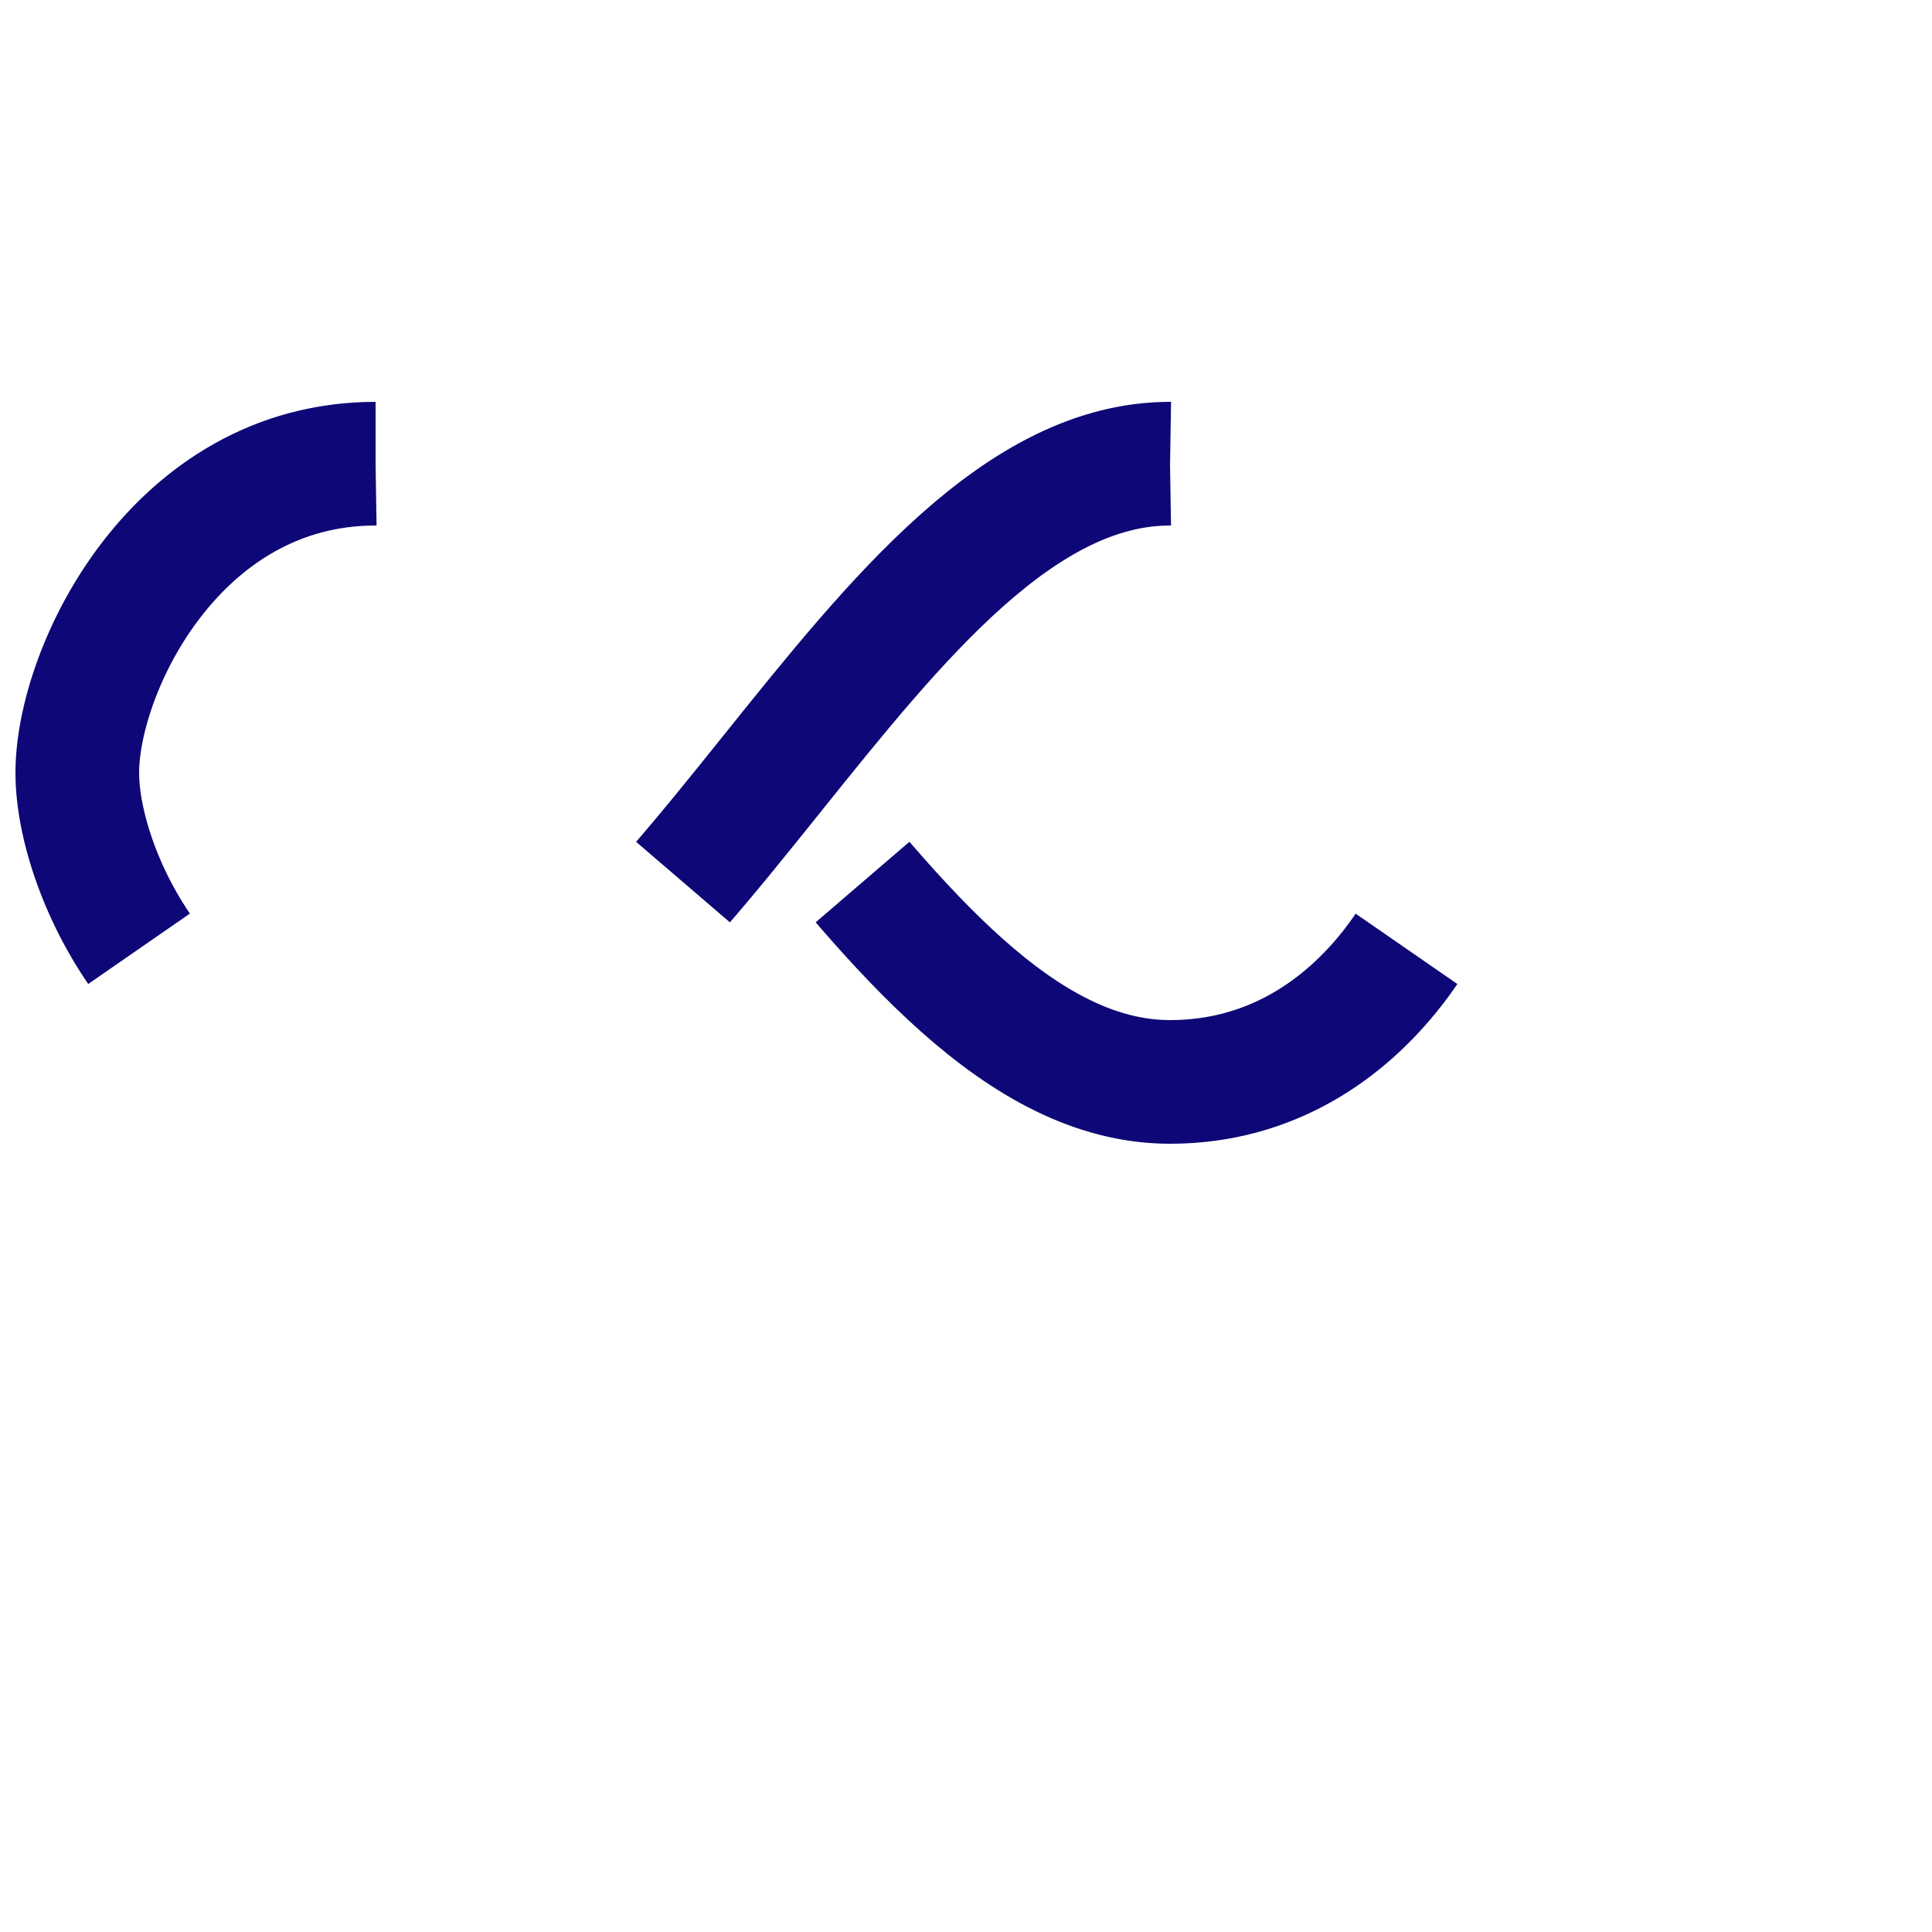
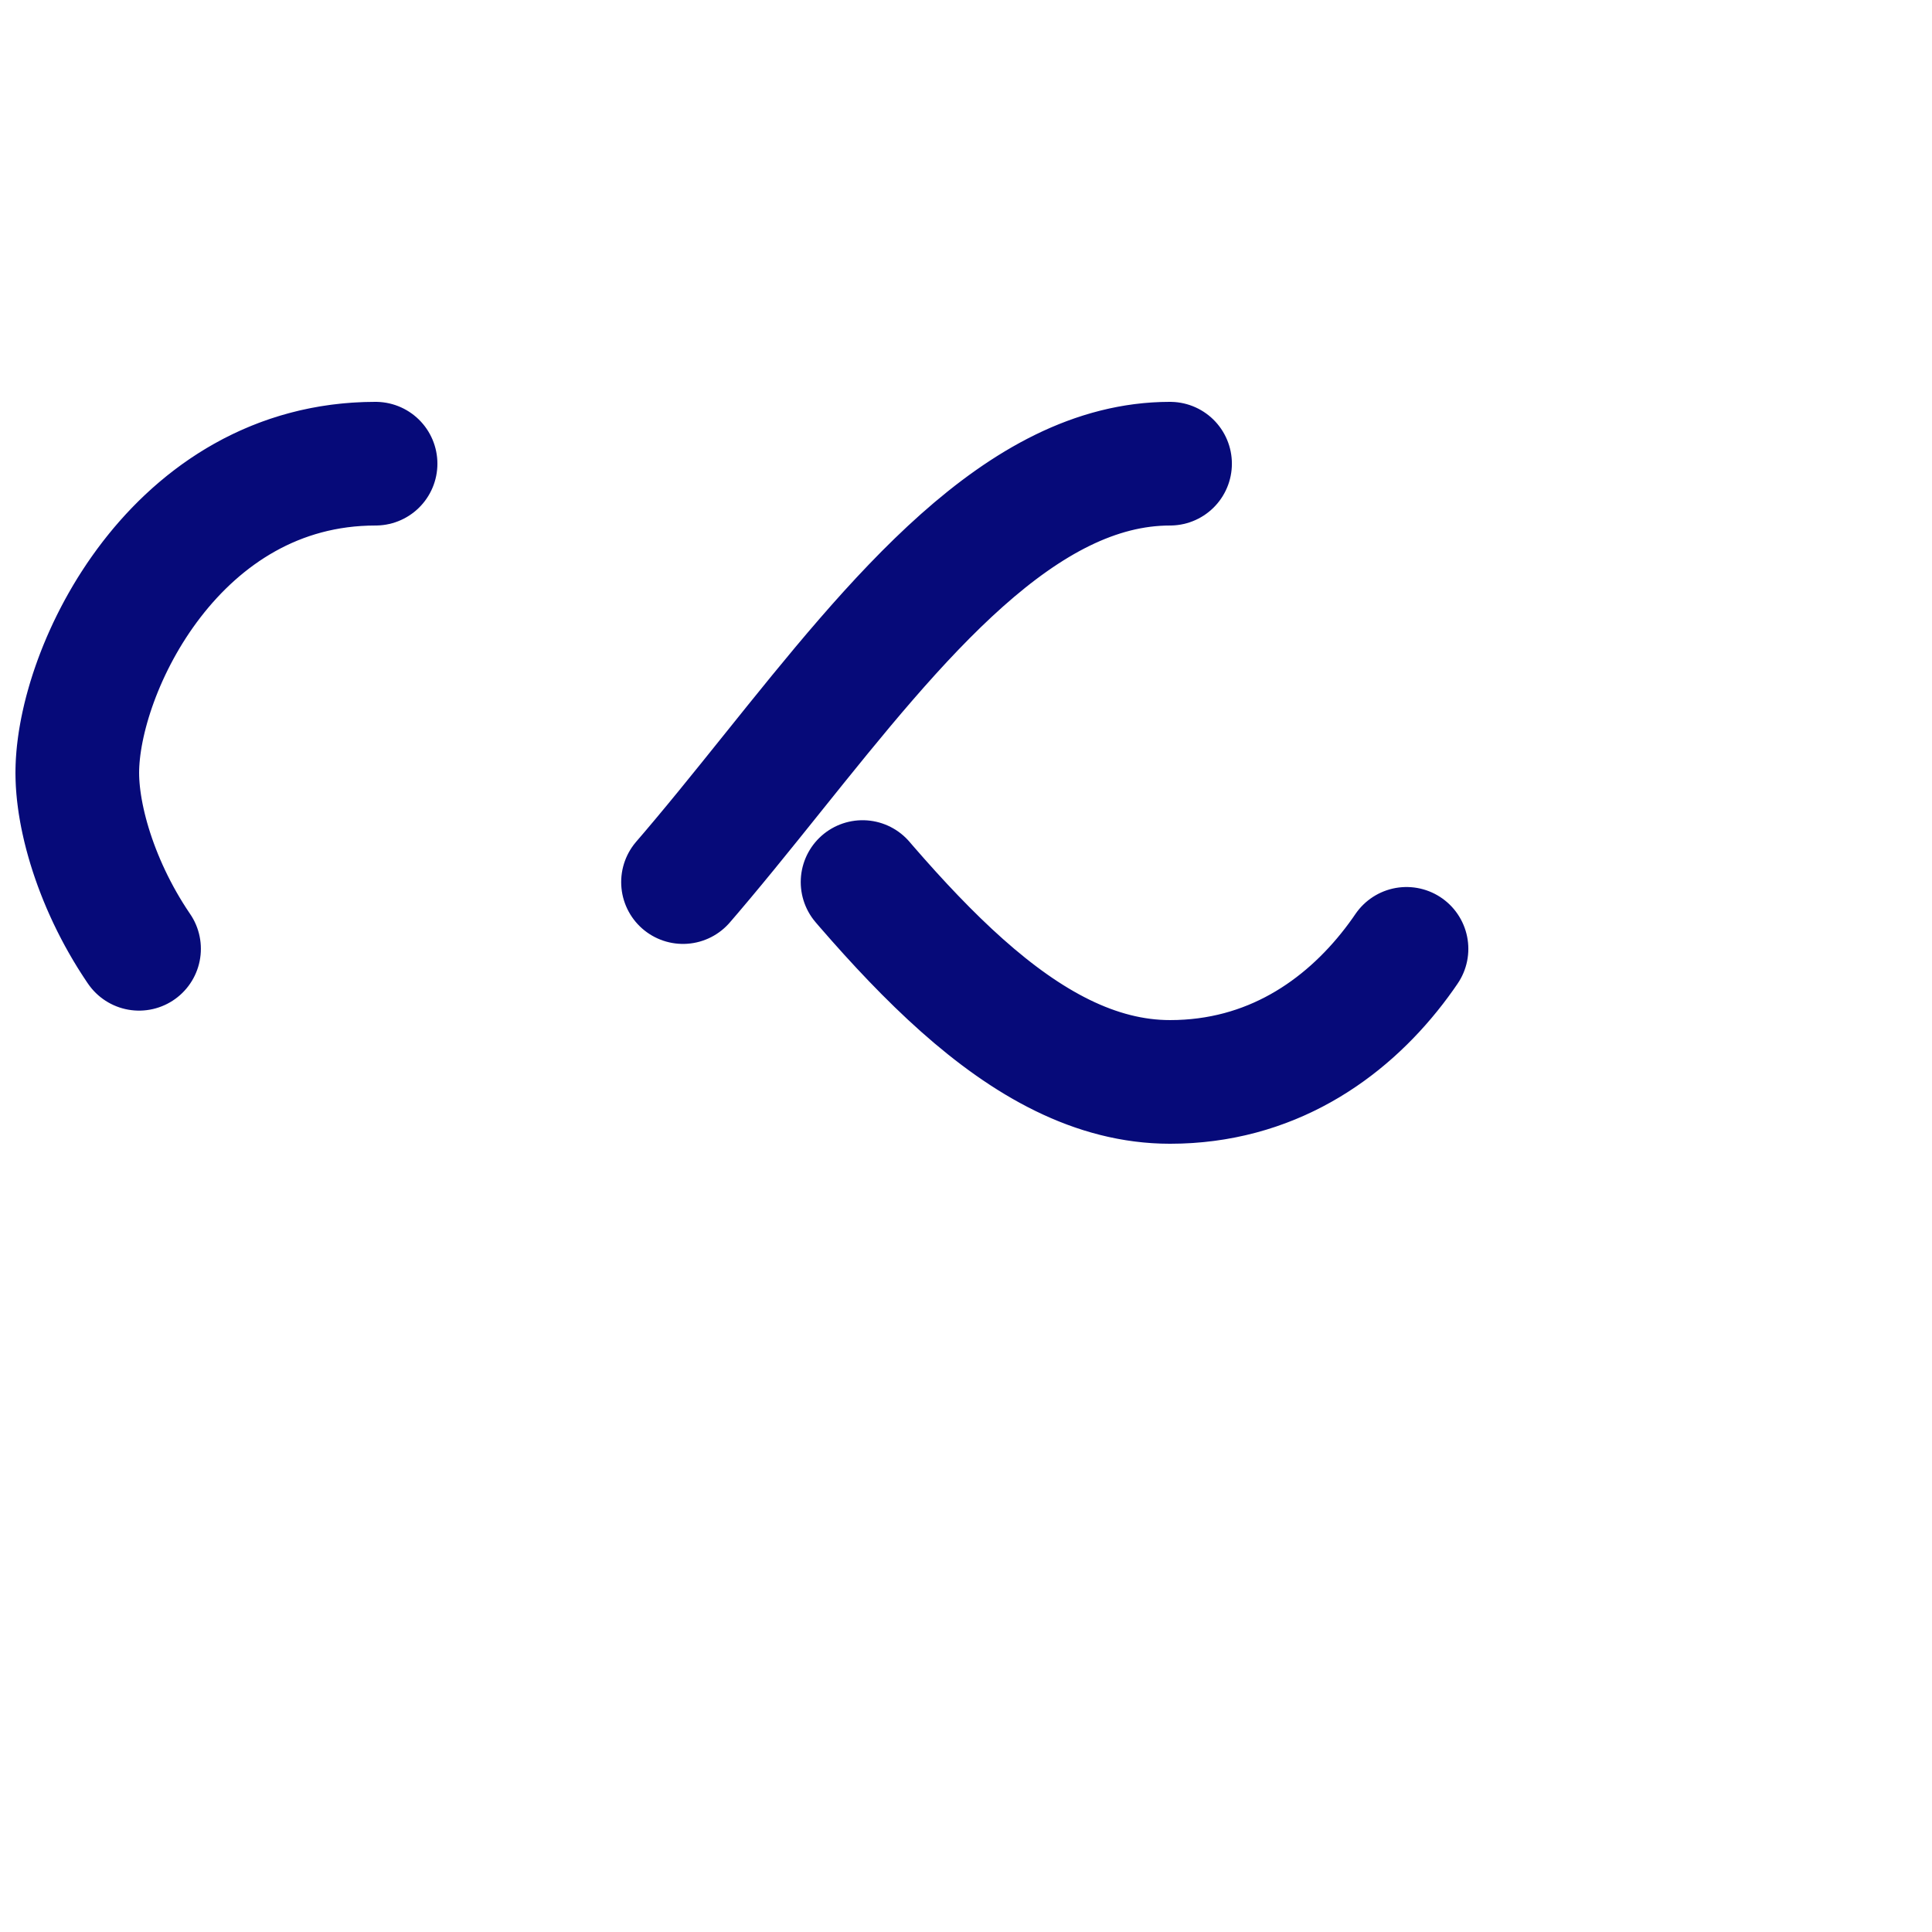
- <svg xmlns="http://www.w3.org/2000/svg" style="margin: auto; background: rgb(255, 255, 255); display: block; shape-rendering: auto;" width="100px" height="100px" viewBox="0 0 100 100" preserveAspectRatio="xMidYMid">
-   <path fill="none" stroke="#0e0777" stroke-width="8" stroke-dasharray="42.765 42.765" d="M24.3 30C11.4 30 5 43.3 5 50s6.4 20 19.3 20c19.3 0 32.1-40 51.4-40 C88.6 30 95 43.3 95 50s-6.4 20-19.3 20C56.4 70 43.6 30 24.3 30z" stroke-linecap="butt" style="transform:scale(0.8);transform-origin:50px 50px">
+ <svg xmlns="http://www.w3.org/2000/svg" style="margin: auto; background: rgb(255, 255, 255); display: block; shape-rendering: auto;" width="200px" height="200px" viewBox="0 0 100 100" preserveAspectRatio="xMidYMid">
+   <path fill="none" stroke="#060a79" stroke-width="8" stroke-dasharray="42.765 42.765" d="M24.3 30C11.4 30 5 43.3 5 50s6.4 20 19.3 20c19.3 0 32.1-40 51.4-40 C88.6 30 95 43.3 95 50s-6.4 20-19.3 20C56.4 70 43.6 30 24.3 30z" stroke-linecap="round" style="transform:scale(0.8);transform-origin:50px 50px">
    <animate attributeName="stroke-dashoffset" repeatCount="indefinite" dur="1s" keyTimes="0;1" values="0;256.589" />
  </path>
</svg>
